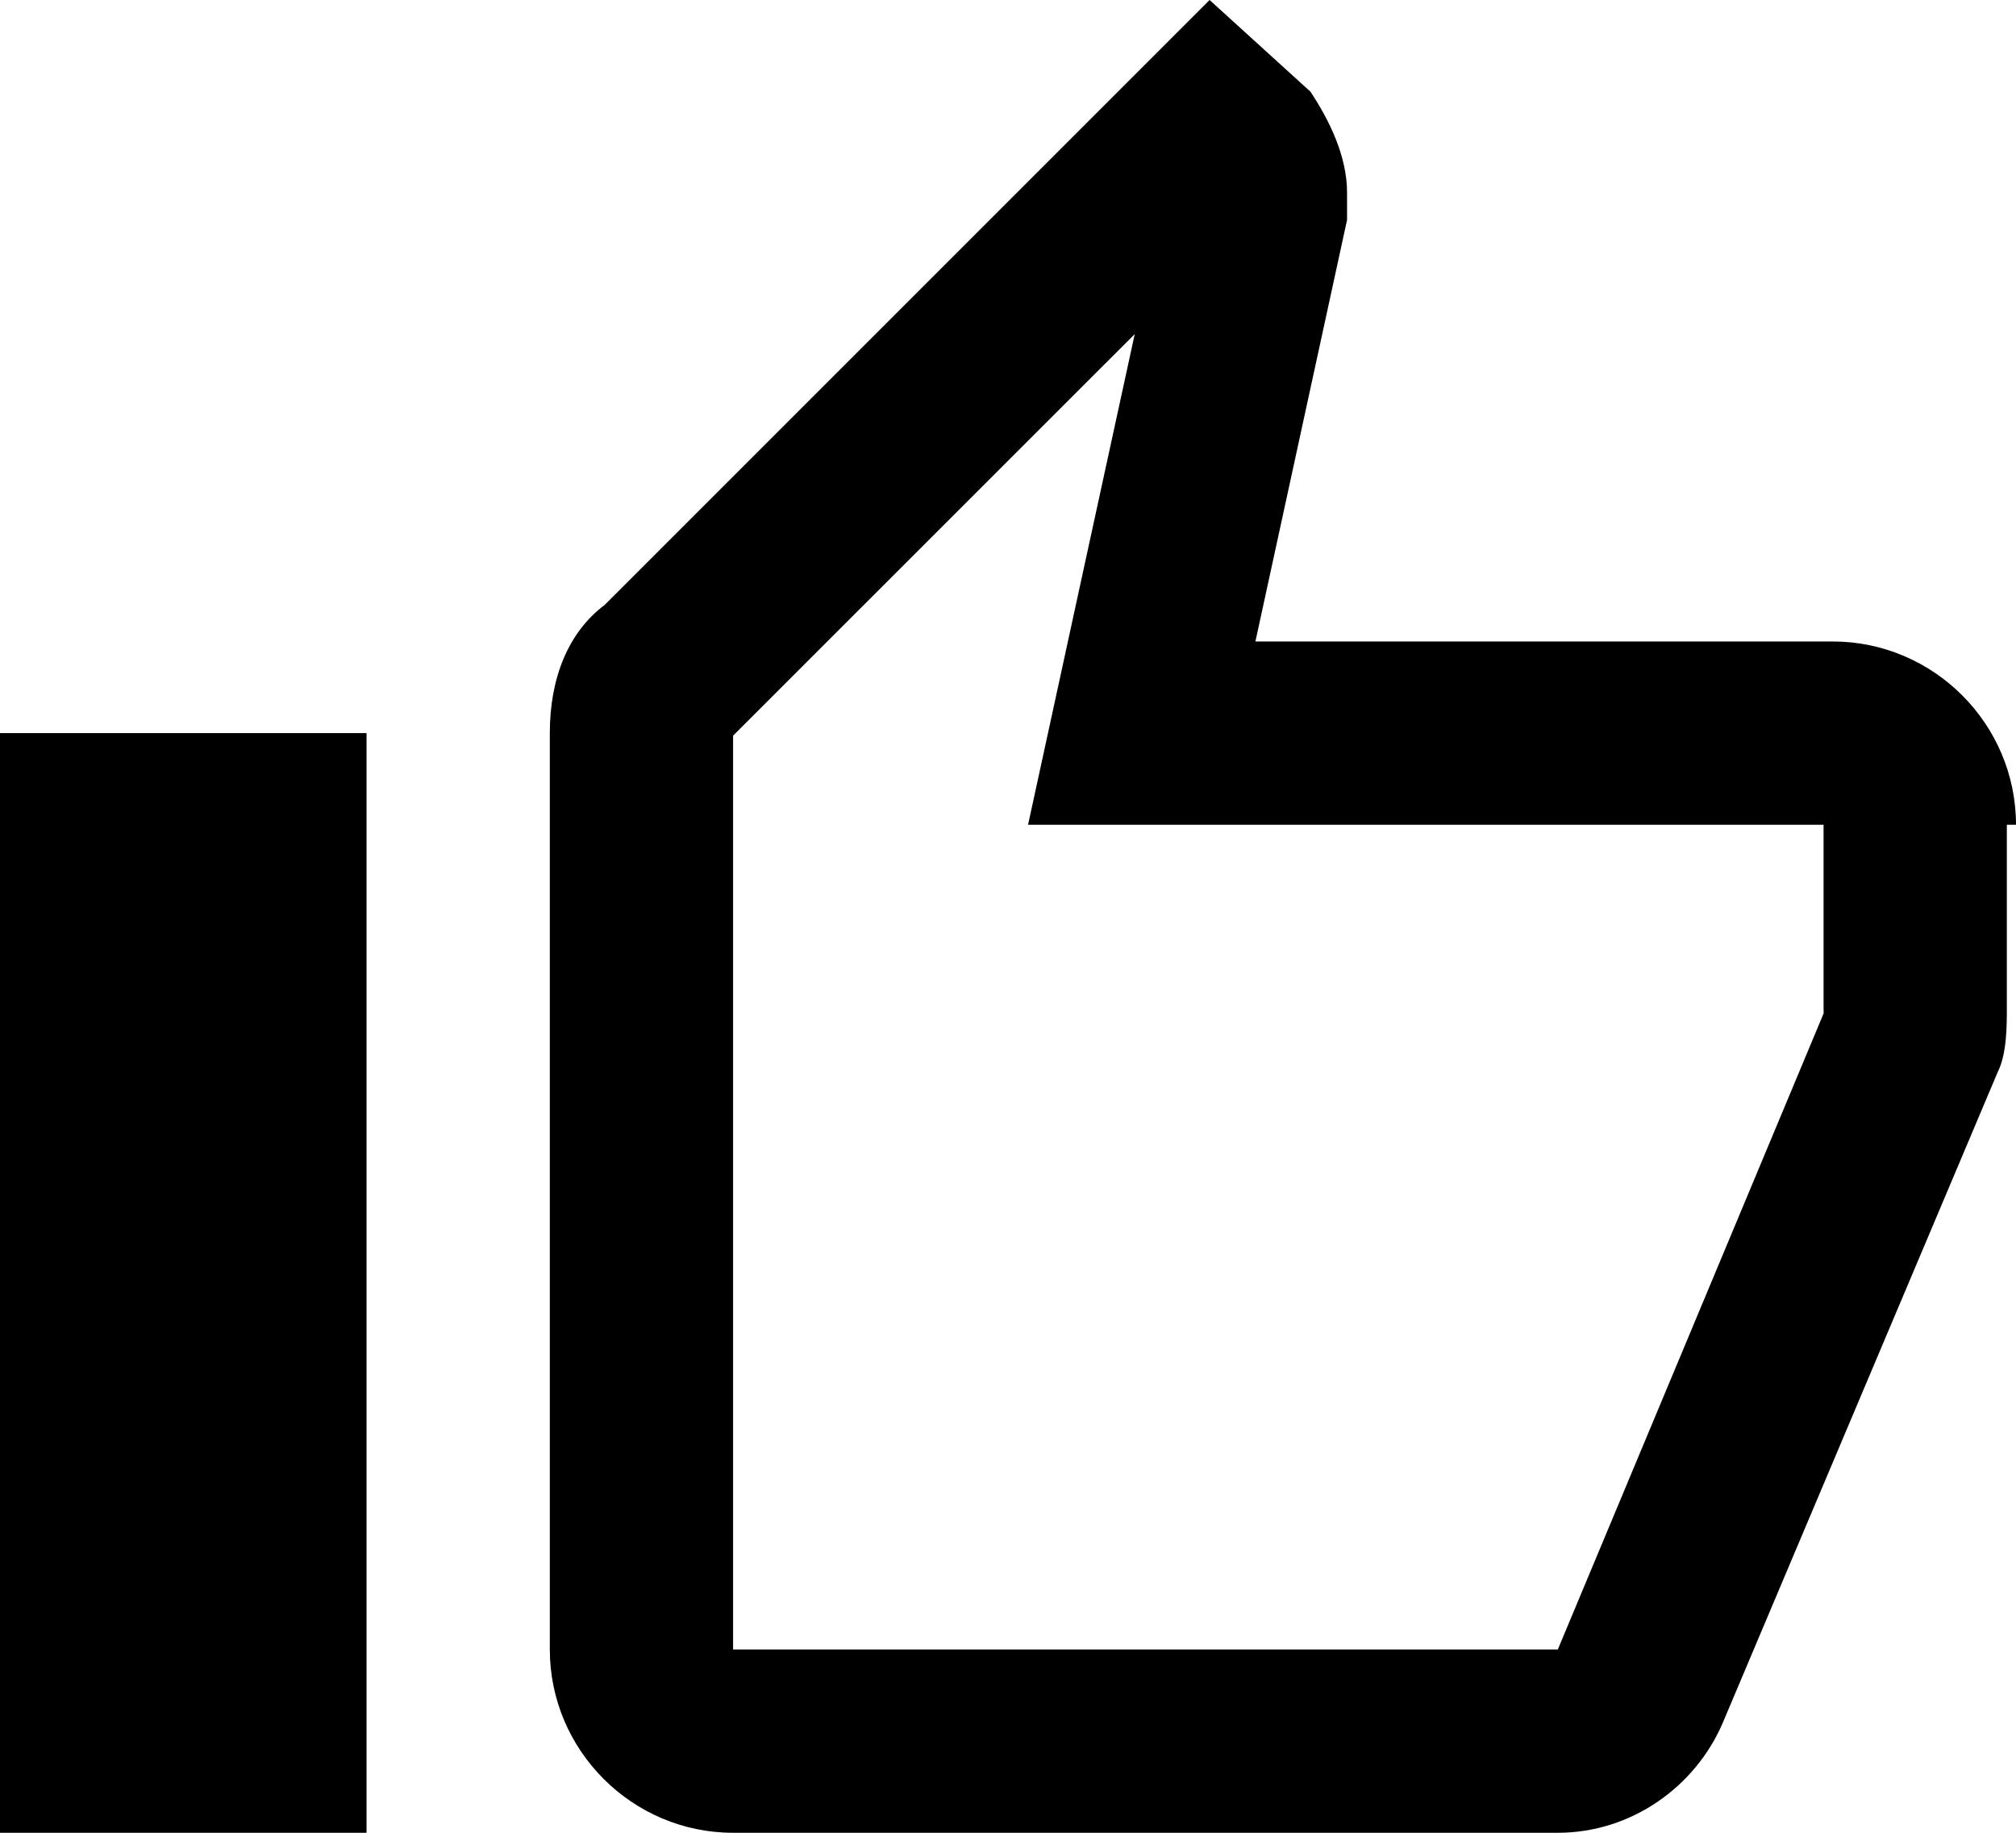
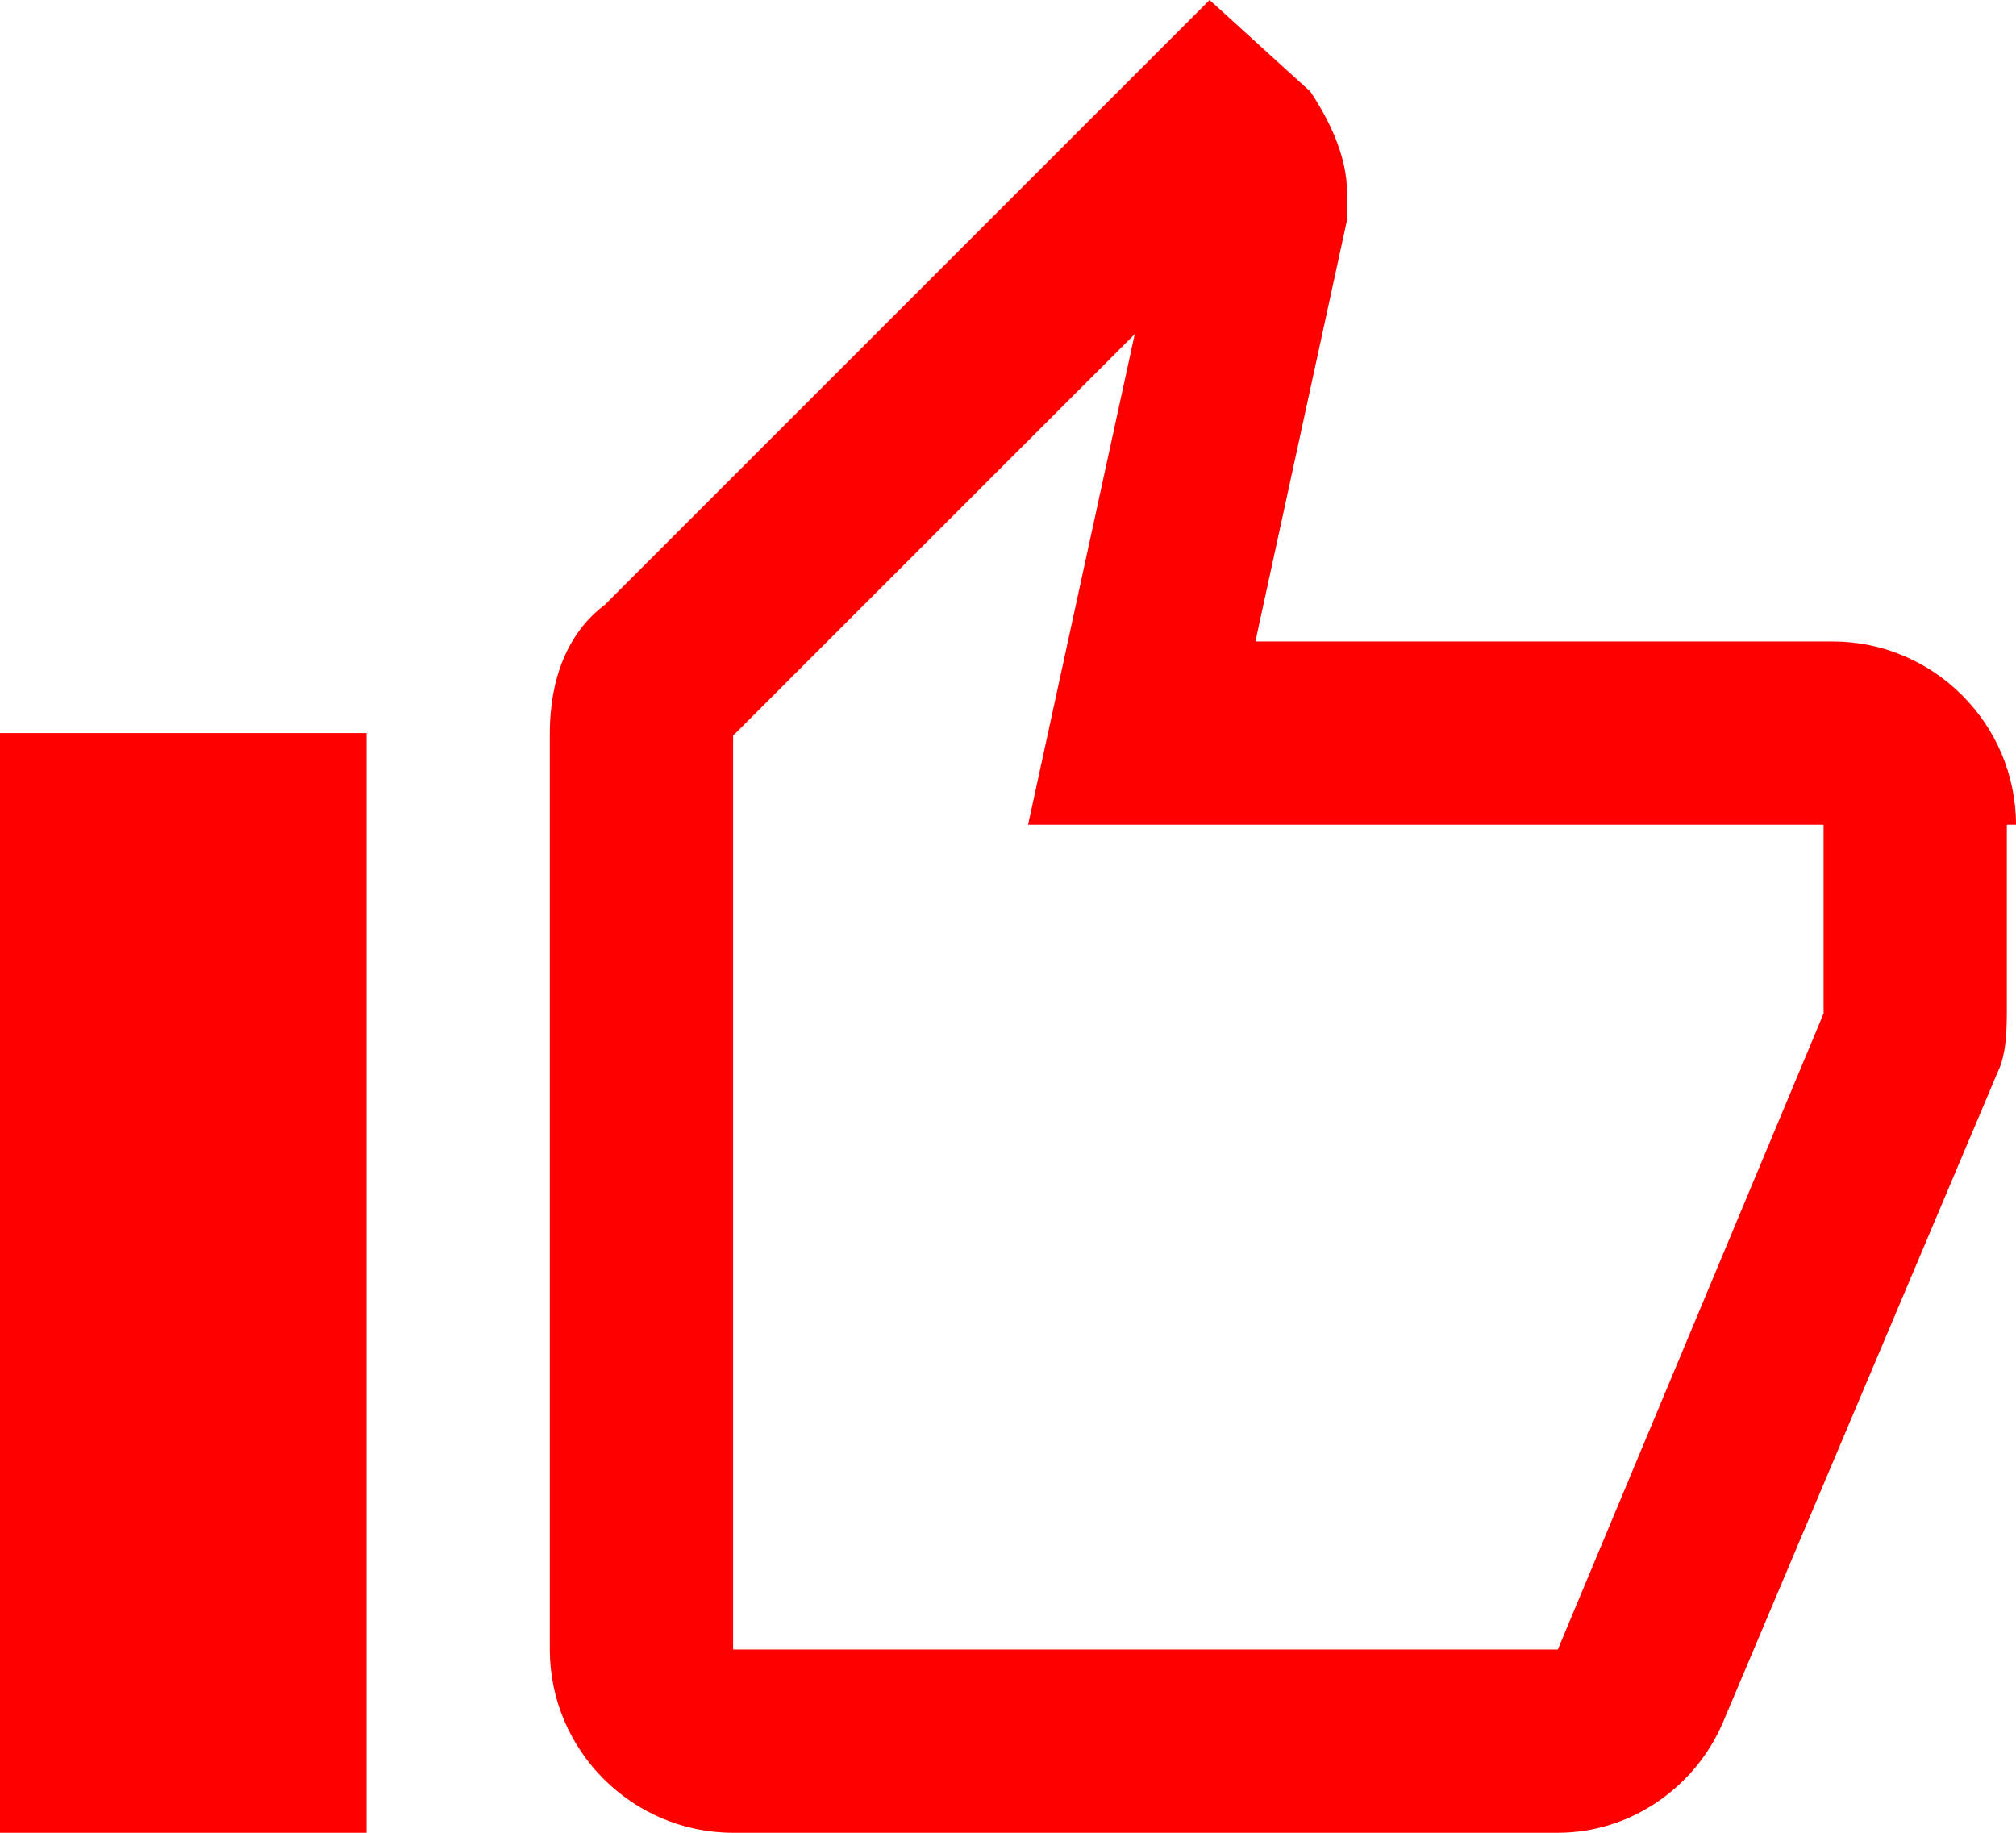
<svg xmlns="http://www.w3.org/2000/svg" version="1.0" id="Layer_1" x="0px" y="0px" width="22px" height="20px" viewBox="0 0 22 20" enable-background="new 0 0 22 20" xml:space="preserve">
  <g id="Page-1">
    <g id="Core" transform="translate(-295, -464)">
      <g id="thumb-up" transform="translate(295, 464)">
-         <path id="Shape" fill="#rgb(255, 0, 0)" d="M12.383,3.646l-0.637,2.929L11.219,9H13.7h6.2v2c0,0.018,0,0.037,0.001,0.058L17,18H8V8.029 l0.014-0.015L12.383,3.646 M2,10v8V10 M13.2,0L6.6,6.6C6.2,6.9,6,7.4,6,8v10c0,1.1,0.9,2,2,2h9c0.8,0,1.5-0.5,1.8-1.2l3-7.1 C21.9,11.5,21.9,11.2,21.9,11V9H22c0-1.1-0.9-2-2-2h-6.3l1-4.6V2.1c0-0.4-0.2-0.8-0.4-1.1L13.2,0L13.2,0z M4,8H0v12h4V8L4,8z M22,9c0,0.033,0,0.044,0,0.044V9L22,9z" />
+         <path id="Shape" fill="rgb(255, 0, 0)" d="M12.383,3.646l-0.637,2.929L11.219,9H13.7h6.2v2c0,0.018,0,0.037,0.001,0.058L17,18H8V8.029 l0.014-0.015L12.383,3.646 M2,10v8V10 M13.2,0L6.6,6.6C6.2,6.9,6,7.4,6,8v10c0,1.1,0.9,2,2,2h9c0.8,0,1.5-0.5,1.8-1.2l3-7.1 C21.9,11.5,21.9,11.2,21.9,11V9H22c0-1.1-0.9-2-2-2h-6.3l1-4.6V2.1c0-0.4-0.2-0.8-0.4-1.1L13.2,0L13.2,0z M4,8H0v12h4V8L4,8z M22,9c0,0.033,0,0.044,0,0.044V9L22,9z" />
      </g>
    </g>
  </g>
</svg>
